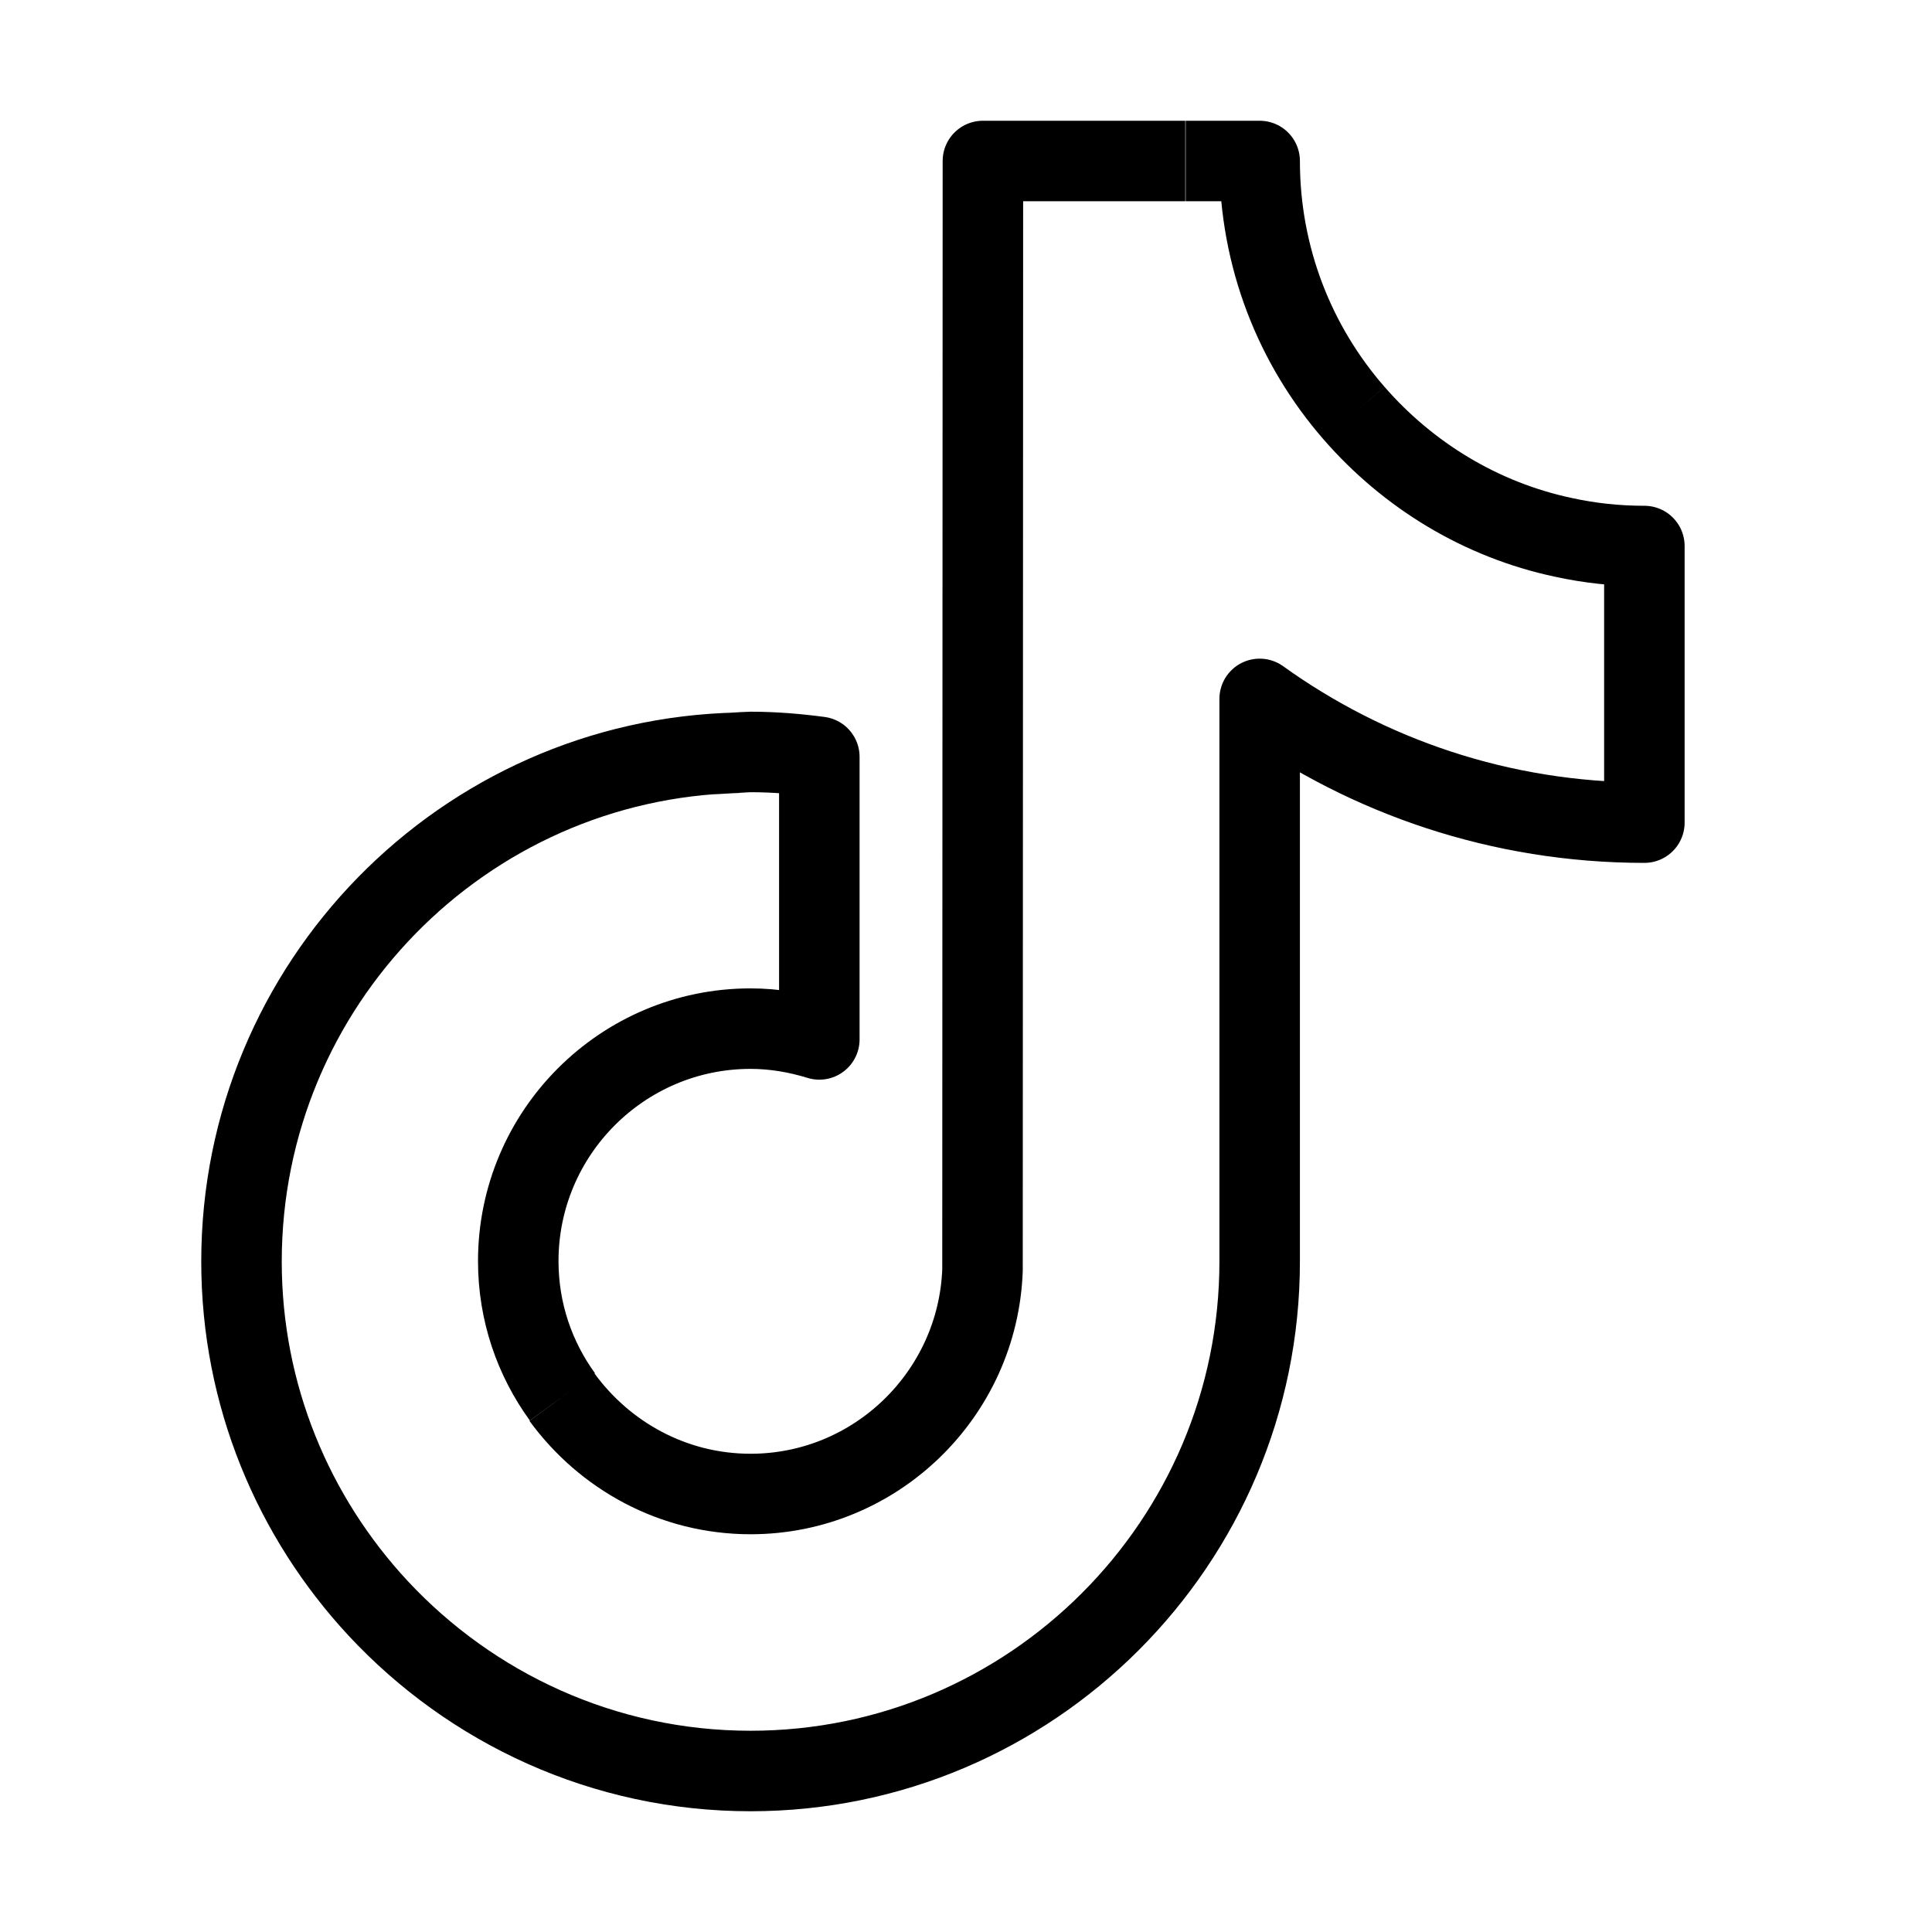
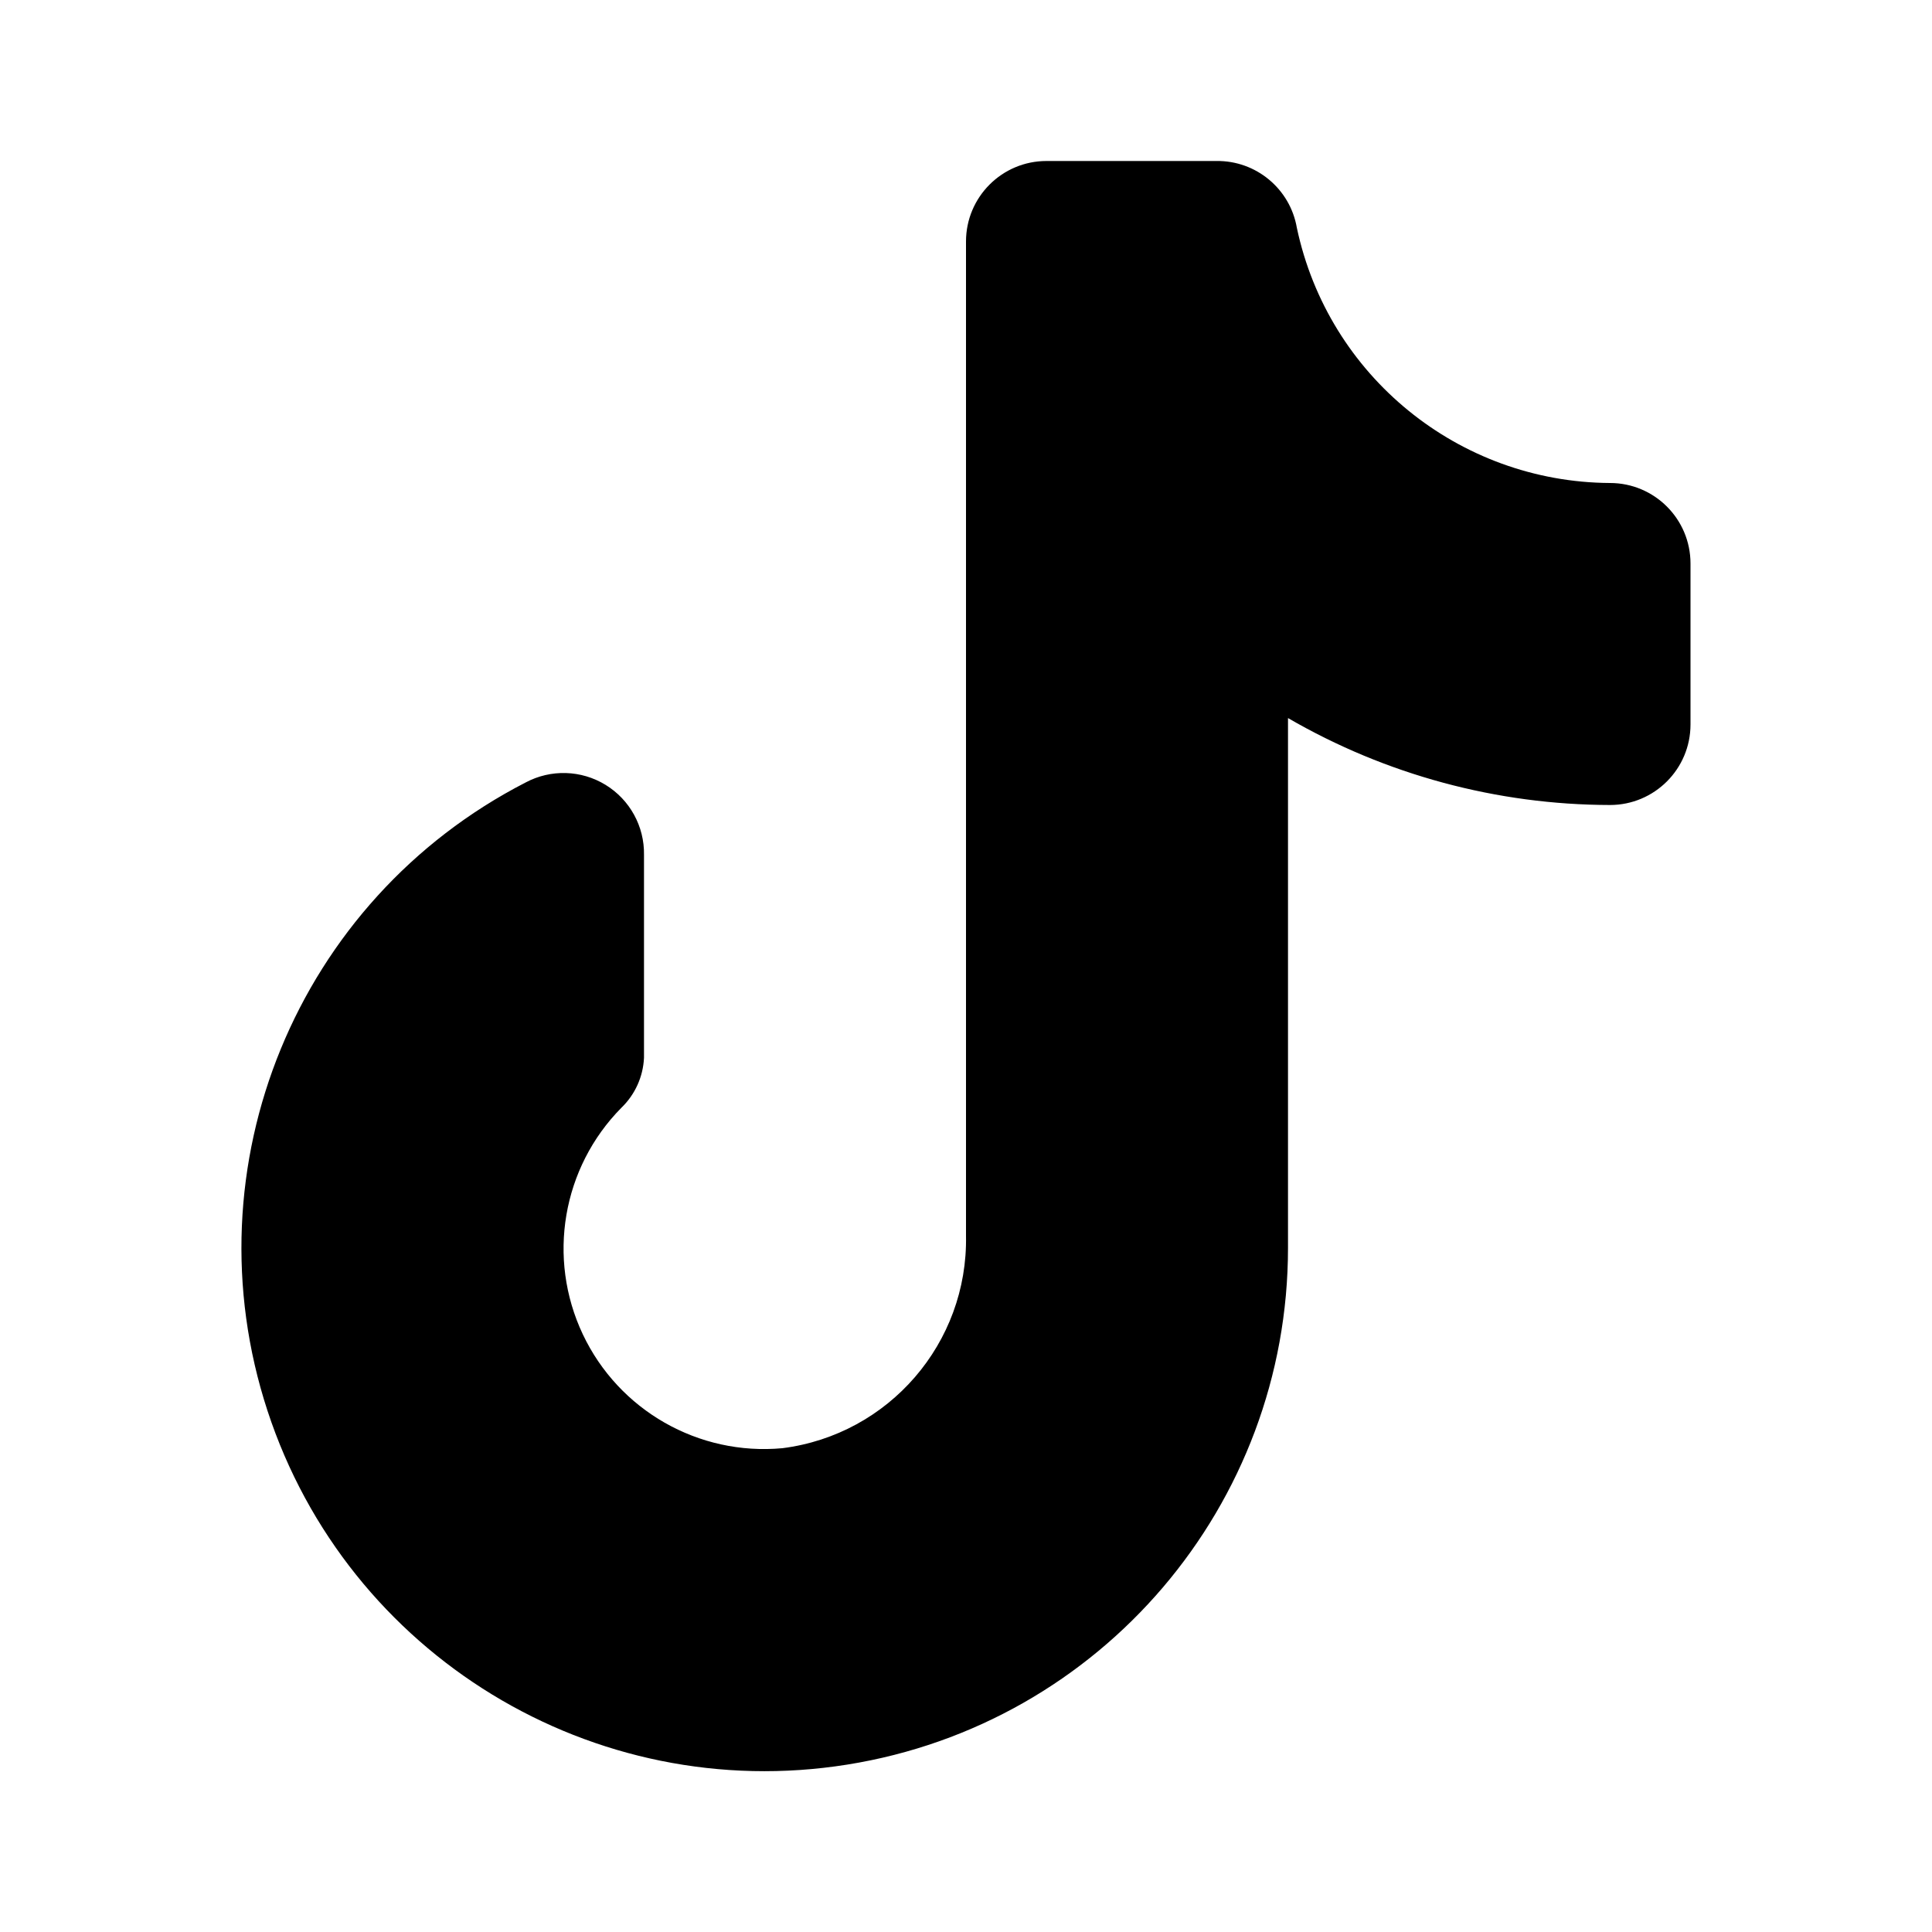
- <svg xmlns="http://www.w3.org/2000/svg" width="800px" height="800px" viewBox="0 0 24 24" fill="none">
-   <path d="M16.822 5.134C16.089 4.294 15.648 3.198 15.648 2H14.729M16.822 5.134C17.49 5.901 18.394 6.458 19.424 6.676C19.745 6.746 20.079 6.783 20.427 6.783V10.219C18.645 10.219 16.993 9.648 15.648 8.682V15.671C15.648 19.163 12.808 22 9.324 22C7.5 22 5.853 21.22 4.698 19.98C3.645 18.847 3 17.333 3 15.671C3 12.23 5.756 9.425 9.171 9.351M16.822 5.134C16.804 5.123 16.786 5.111 16.768 5.099M6.986 17.352C6.642 16.878 6.438 16.298 6.438 15.666C6.438 14.073 7.732 12.778 9.324 12.778C9.621 12.778 9.909 12.829 10.178 12.912V9.402C9.899 9.365 9.616 9.341 9.324 9.341C9.273 9.341 8.862 9.369 8.811 9.369M14.724 2H12.21L12.205 15.777C12.149 17.319 10.878 18.559 9.324 18.559C8.359 18.559 7.51 18.081 6.981 17.356" stroke="#000000" stroke-linejoin="round" />
+ <svg xmlns="http://www.w3.org/2000/svg" fill="#000000" width="800px" height="800px" viewBox="0 0 24 24" id="tiktok" data-name="Flat Color" class="icon flat-color">
+   <path id="primary" d="M21,7V9a1,1,0,0,1-1,1,8,8,0,0,1-4-1.08V15.5A6.5,6.5,0,1,1,6.53,9.72a1,1,0,0,1,1.47.9v2.52a.92.92,0,0,1-.28.62,2.49,2.49,0,0,0,2,4.23A2.61,2.61,0,0,0,12,15.35V3a1,1,0,0,1,1-1h2.11a1,1,0,0,1,1,.83A4,4,0,0,0,20,6,1,1,0,0,1,21,7Z" style="fill: rgb(0, 0, 0);" />
</svg>
